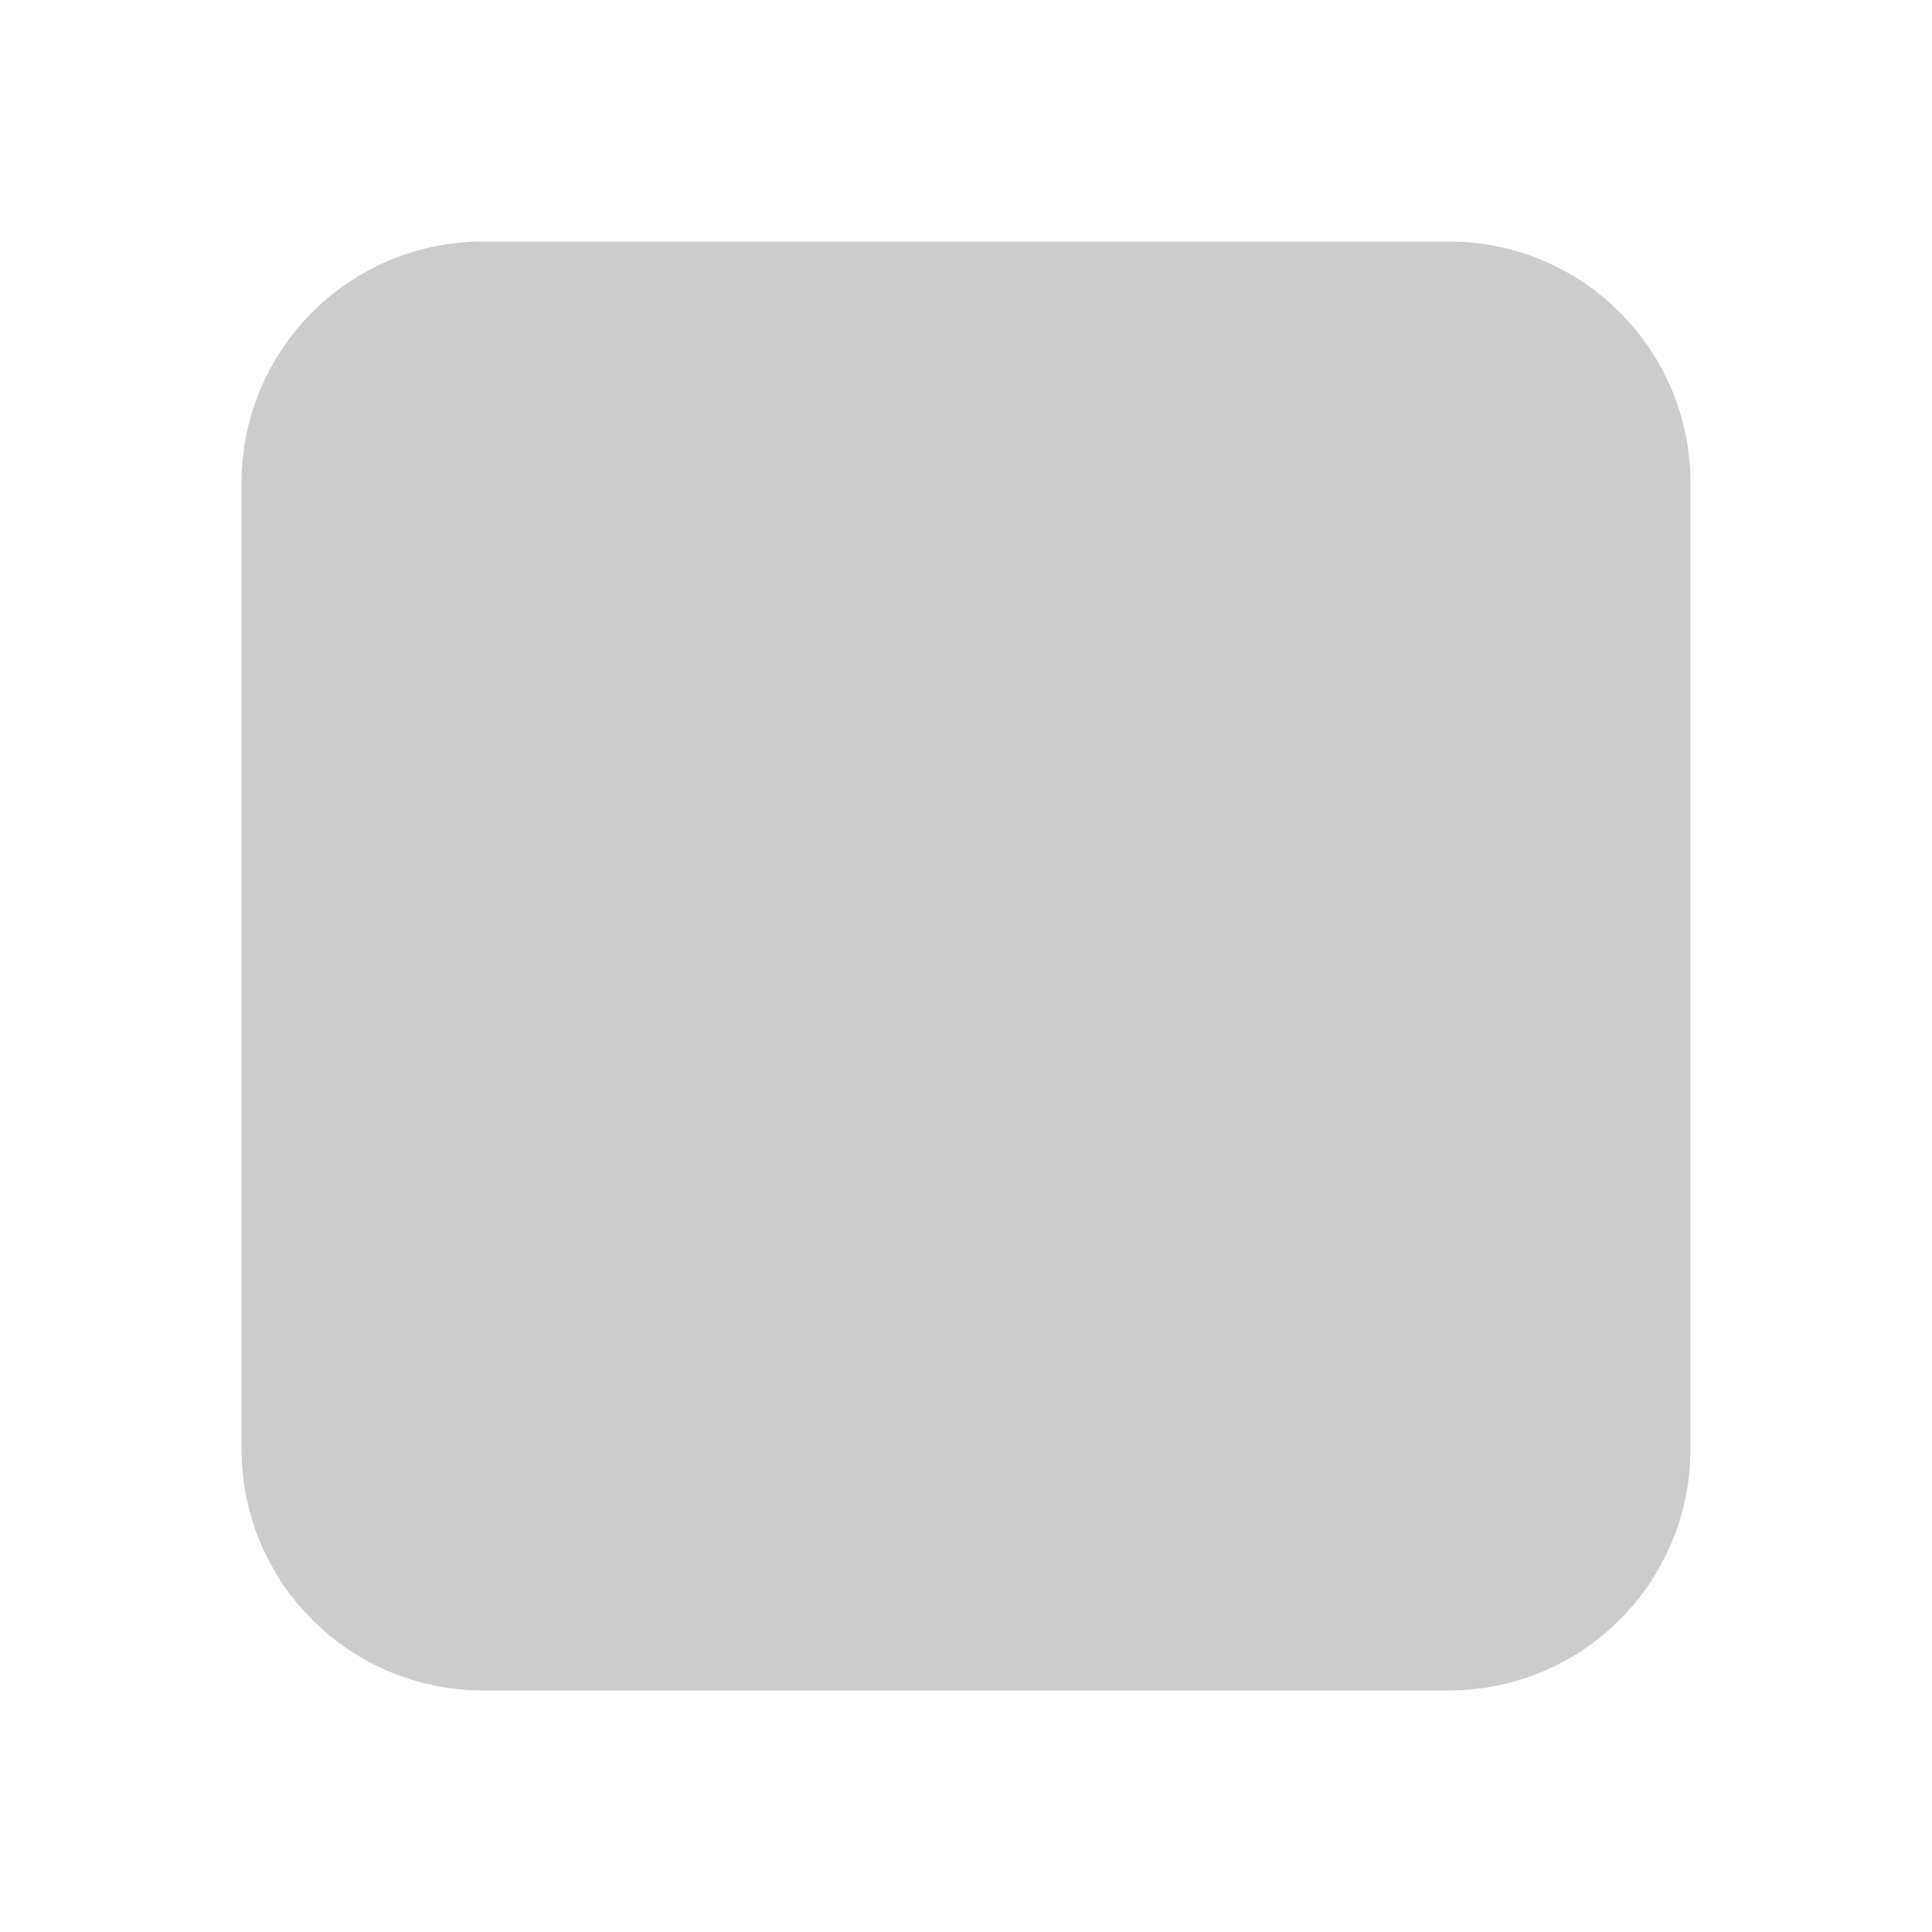
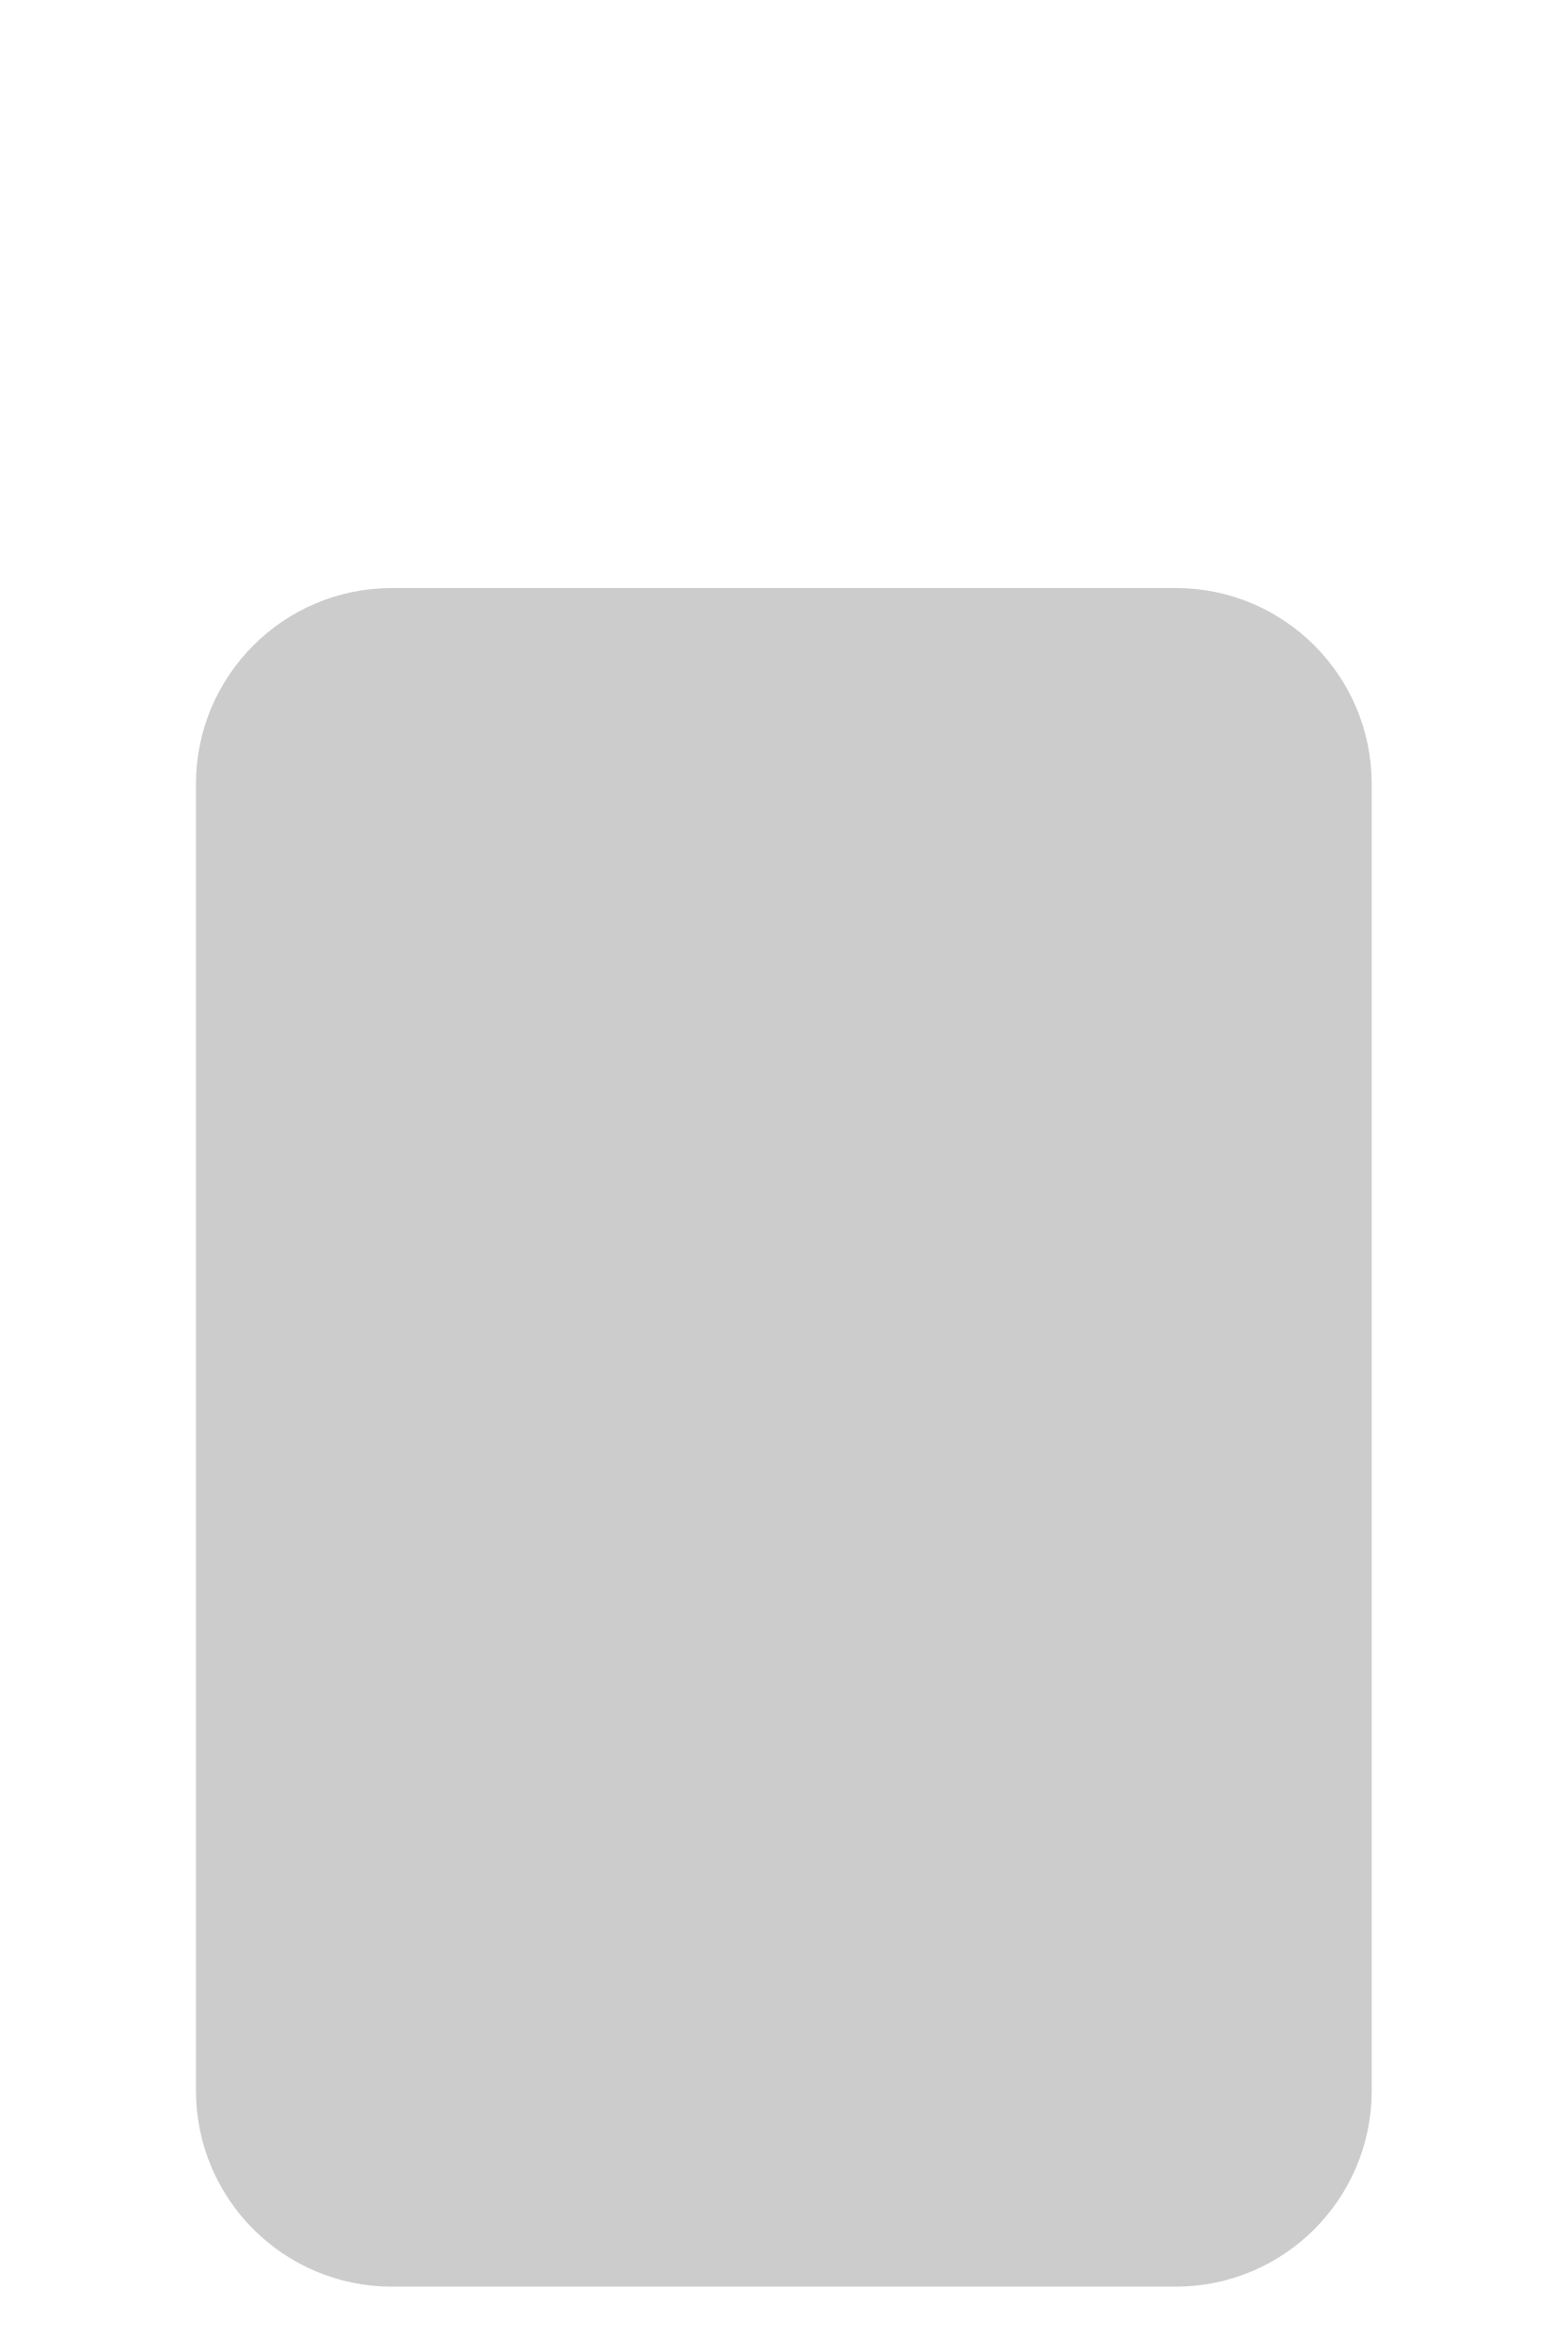
- <svg xmlns="http://www.w3.org/2000/svg" width="800px" height="800px" viewBox="0 0 24 24" fill="none">
-   <rect x="4" y="4" width="16" height="16" rx="2" stroke="#ccc" fill="#ccc" stroke-width="2" stroke-linecap="round" stroke-linejoin="round" />
+ <svg xmlns="http://www.w3.org/2000/svg" width="400px" height="600px" viewBox="0 0 24 24" fill="none">
+   <rect x="4" y="4" width="16" height="24" rx="2" stroke="#ccc" fill="#ccc" stroke-width="2" stroke-linecap="round" stroke-linejoin="round" />
</svg>
